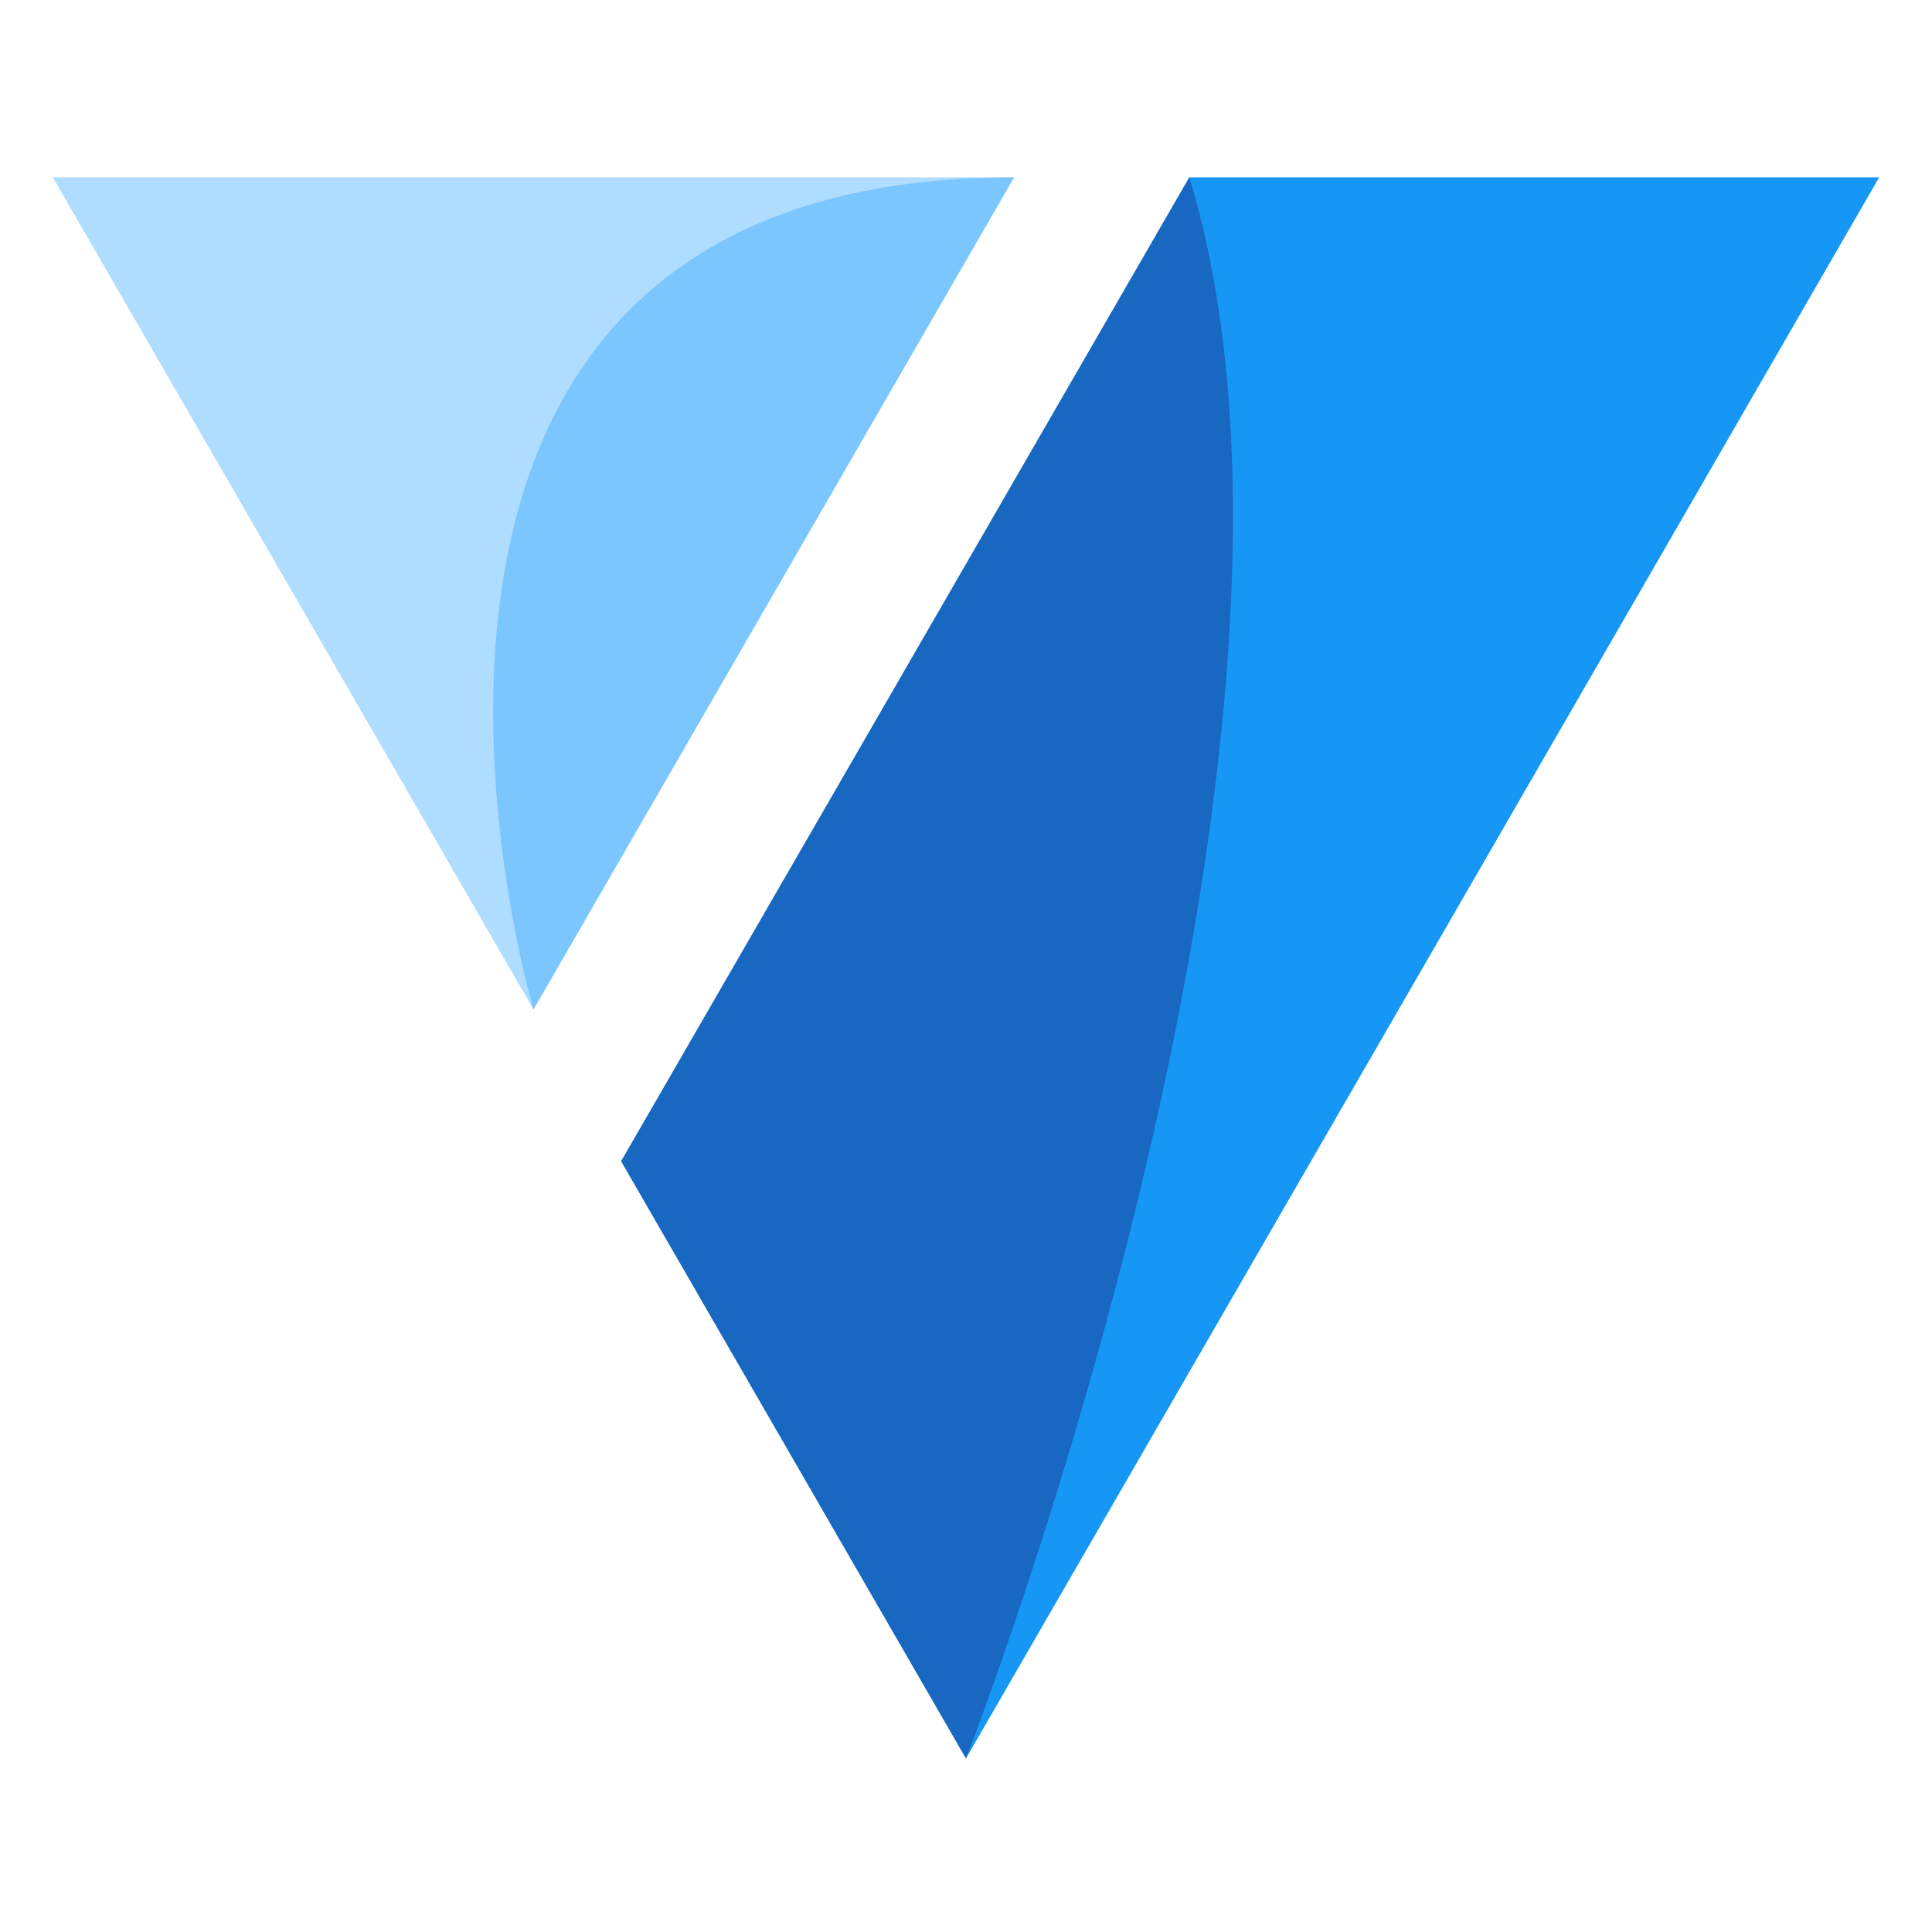
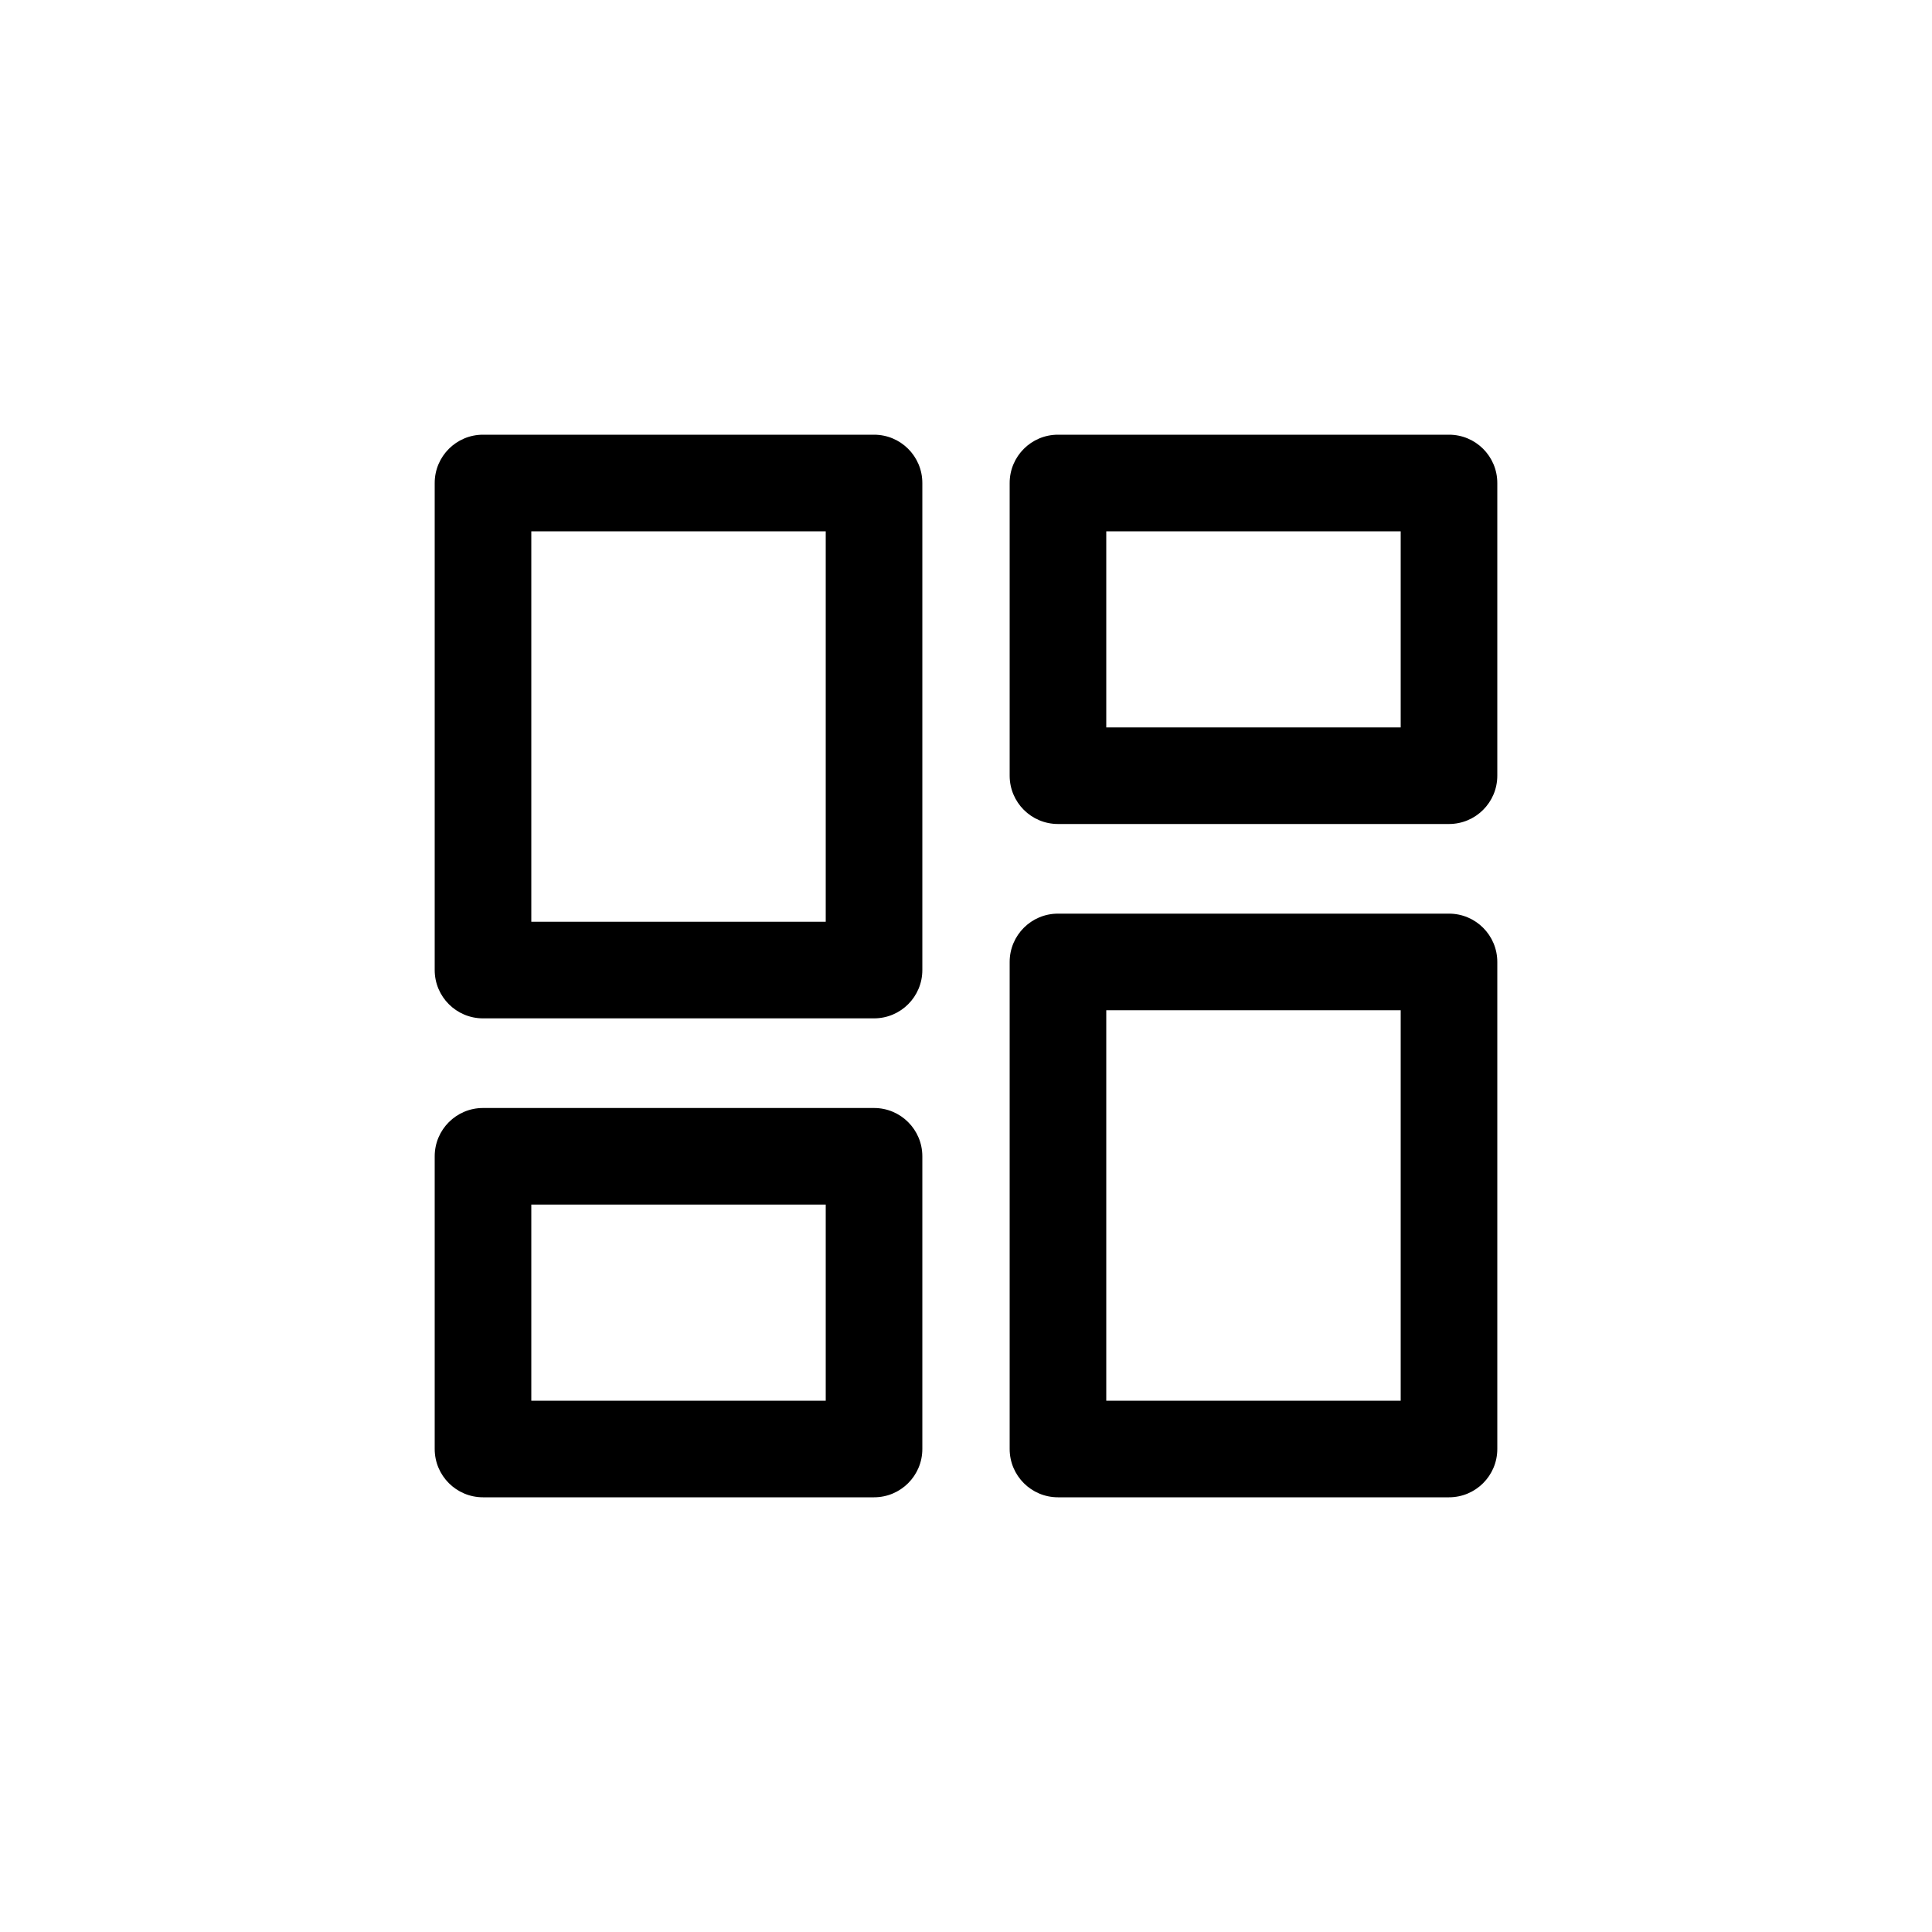
- <svg xmlns="http://www.w3.org/2000/svg" width="512" height="512" viewBox="0 0 512 512" fill="none">
-   <path d="M261.126 140.65L164.624 307.732L256.001 466L377.028 256.5L498.001 47H315.192L261.126 140.65Z" fill="#1697F6" />
-   <path d="M135.027 256.5L141.365 267.518L231.64 111.178L268.731 47H256H14L135.027 256.5Z" fill="#AEDDFF" />
-   <path d="M315.191 47C360.935 197.446 256 466 256 466L164.624 307.732L315.191 47Z" fill="#1867C0" />
-   <path d="M268.731 47C76.003 47 141.366 267.518 141.366 267.518L268.731 47Z" fill="#7BC6FF" />
+ <svg xmlns="http://www.w3.org/2000/svg" class="svg-icon" style="width: 1em; height: 1em;vertical-align: middle;fill: currentColor;overflow: hidden;" viewBox="0 0 1024 1024" version="1.1">
+   <path d="M586.342 385.536H742.4V281.6h-156.058v103.936z m-25.6-155.136H768a25.6 25.6 0 0 1 25.6 25.6v155.136a25.6 25.6 0 0 1-25.6 25.6h-207.258a25.6 25.6 0 0 1-25.6-25.6V256a25.6 25.6 0 0 1 25.6-25.6z m181.658 512v-206.95h-156.058V742.4H742.4z m-207.258 25.6V509.85a25.6 25.6 0 0 1 25.6-25.6H768a25.6 25.6 0 0 1 25.6 25.6V768a25.6 25.6 0 0 1-25.6 25.6h-207.258a25.6 25.6 0 0 1-25.6-25.6z m-97.485-25.6v-103.936H281.6v103.936h156.058zM230.4 768v-155.136a25.6 25.6 0 0 1 25.6-25.6h207.258a25.6 25.6 0 0 1 25.6 25.6V768a25.6 25.6 0 0 1-25.6 25.6H256a25.6 25.6 0 0 1-25.6-25.6z m207.258-279.45V281.6H281.6v206.95h156.058z m-207.258 25.6V256a25.6 25.6 0 0 1 25.6-25.6h207.258a25.6 25.6 0 0 1 25.6 25.6v258.15a25.6 25.6 0 0 1-25.6 25.6H256a25.6 25.6 0 0 1-25.6-25.6z" />
</svg>
